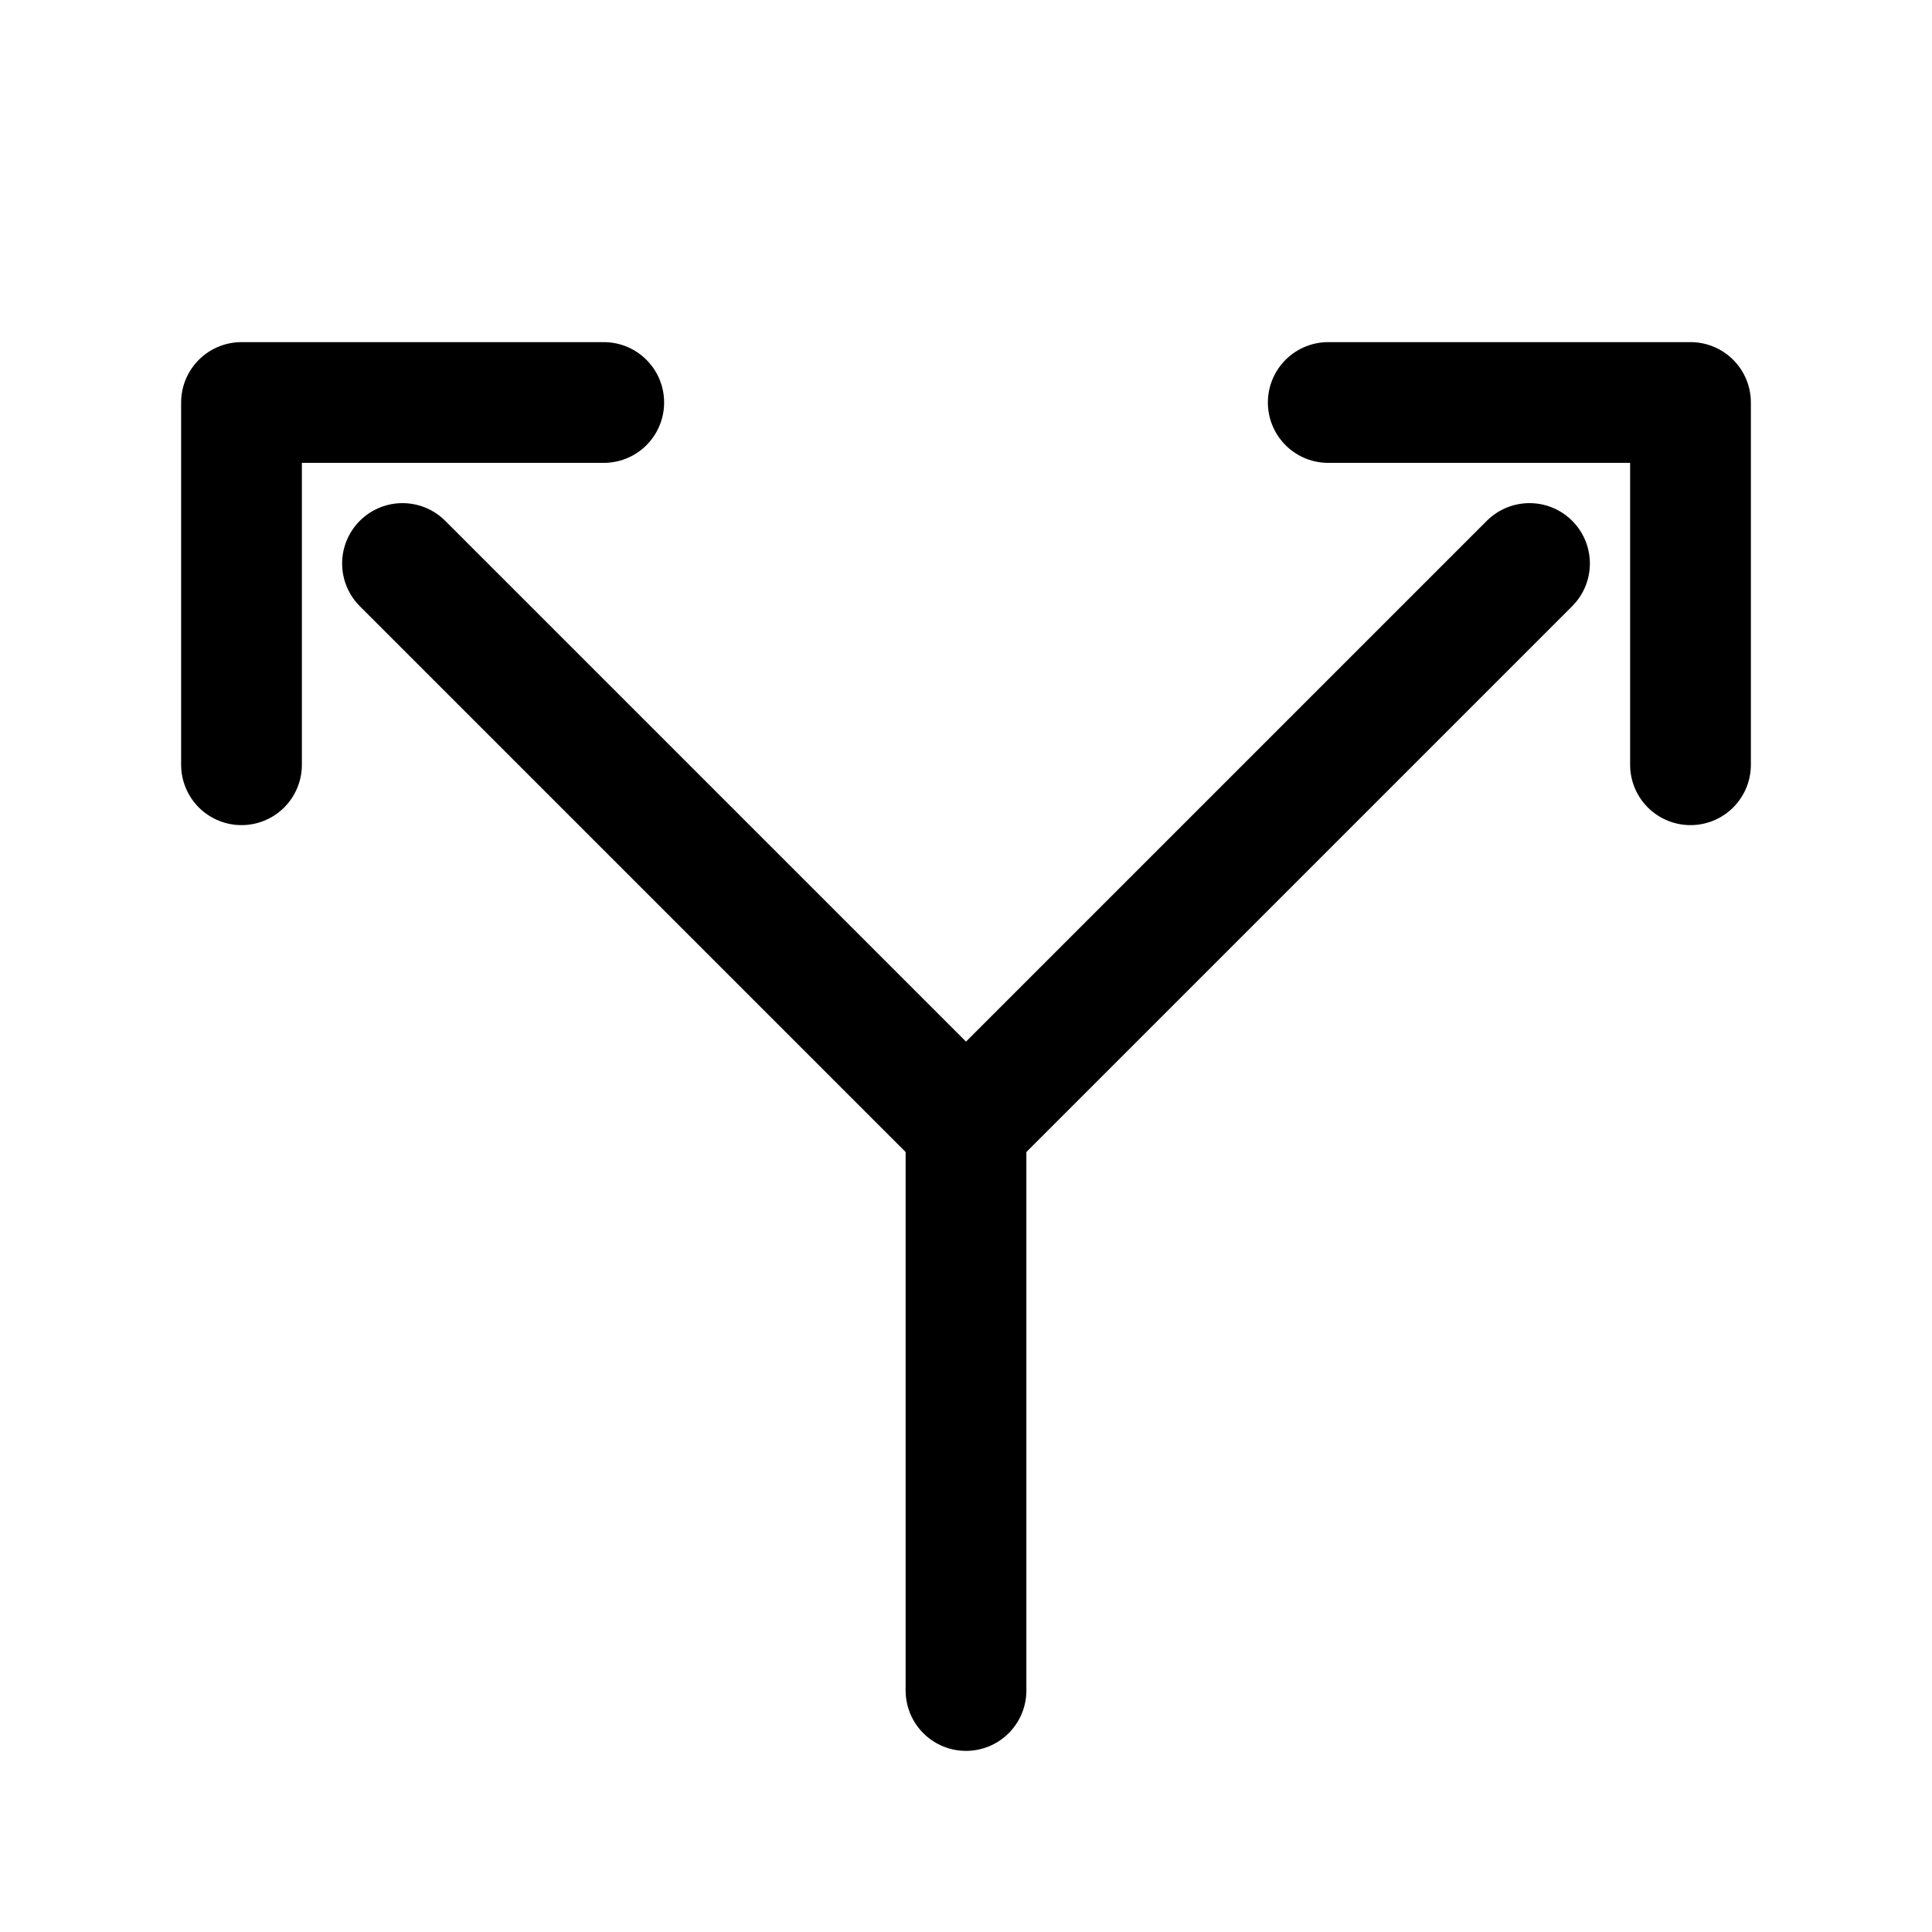
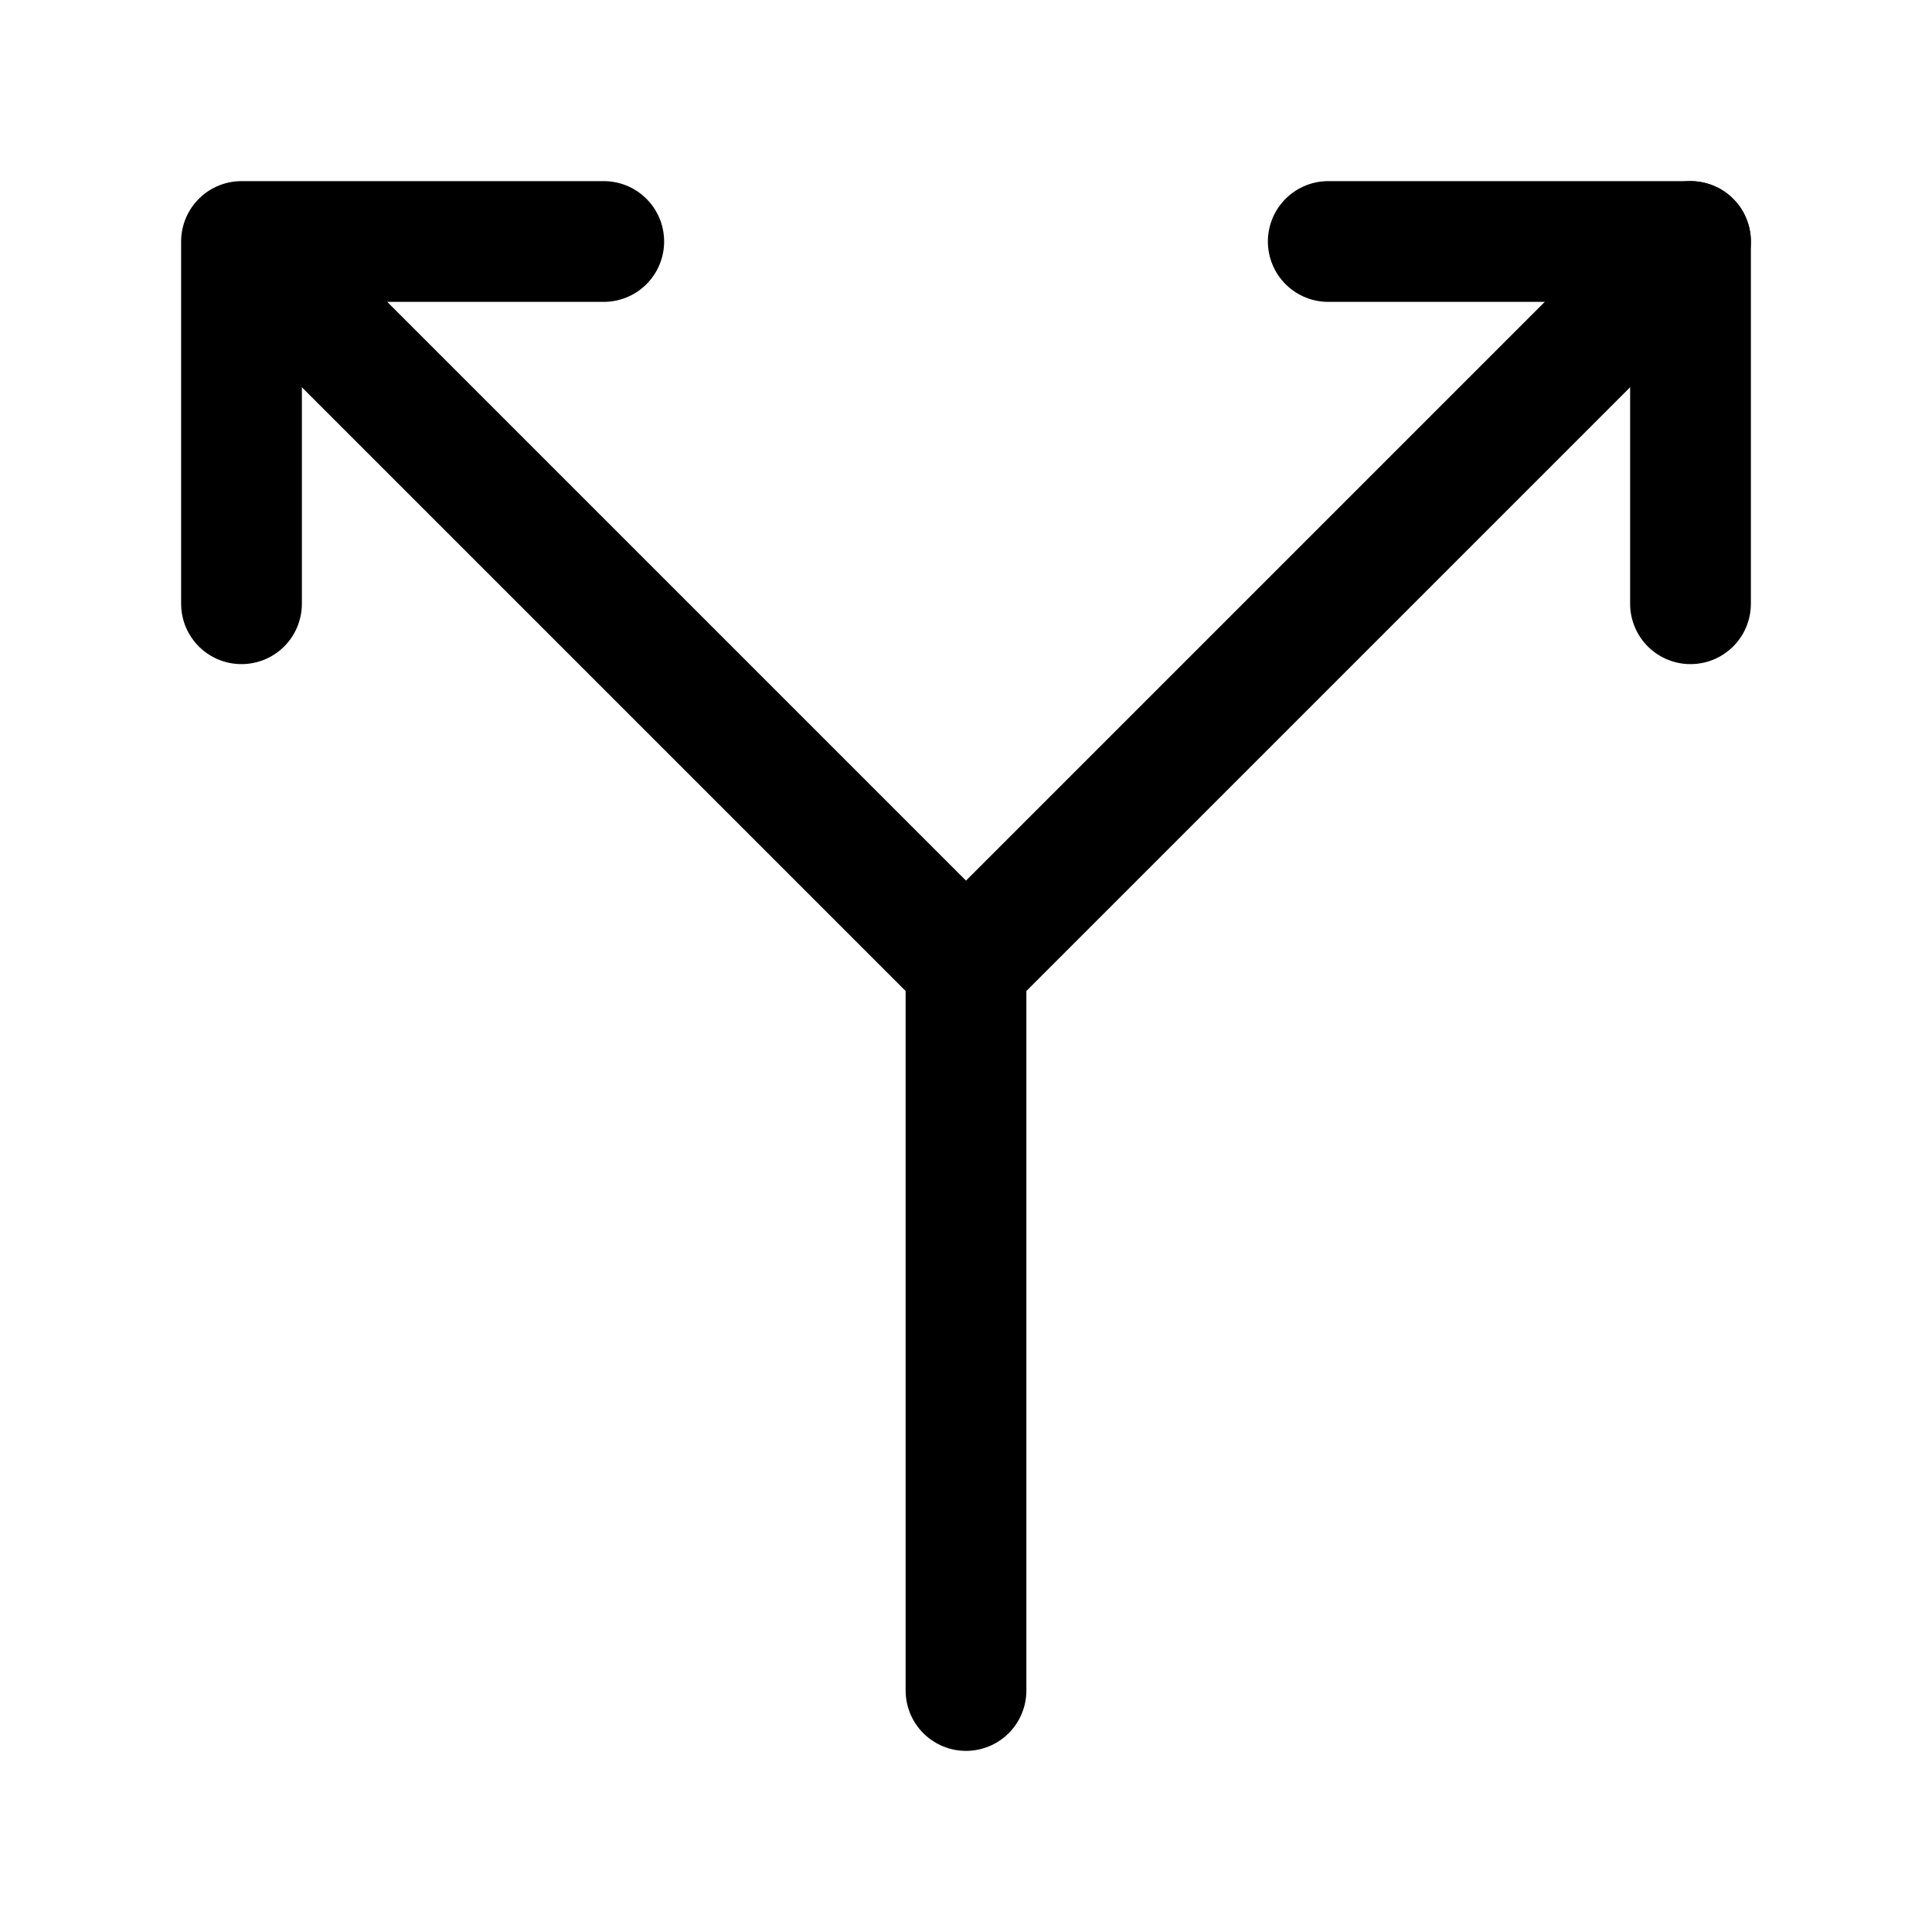
<svg xmlns="http://www.w3.org/2000/svg" viewBox="0 0 24 24" fill="none" stroke="currentColor" stroke-width="1.5" stroke-linecap="round" stroke-linejoin="round">
-   <path d="M12 21v-7" />
-   <path d="M12 14 5 7M3 9.5V5h4.5" />
+   <path d="M12 21v-9" />
+   <path d="M12 12 3 3M3 7.5V3h4.5M12 12l9-9" />
  <g data-motion="">
-     <path d="M12 14l7-7M21 9.5V5h-4.5" />
+     <path d="M21 7.5V3h-4.5" />
  </g>
</svg>
